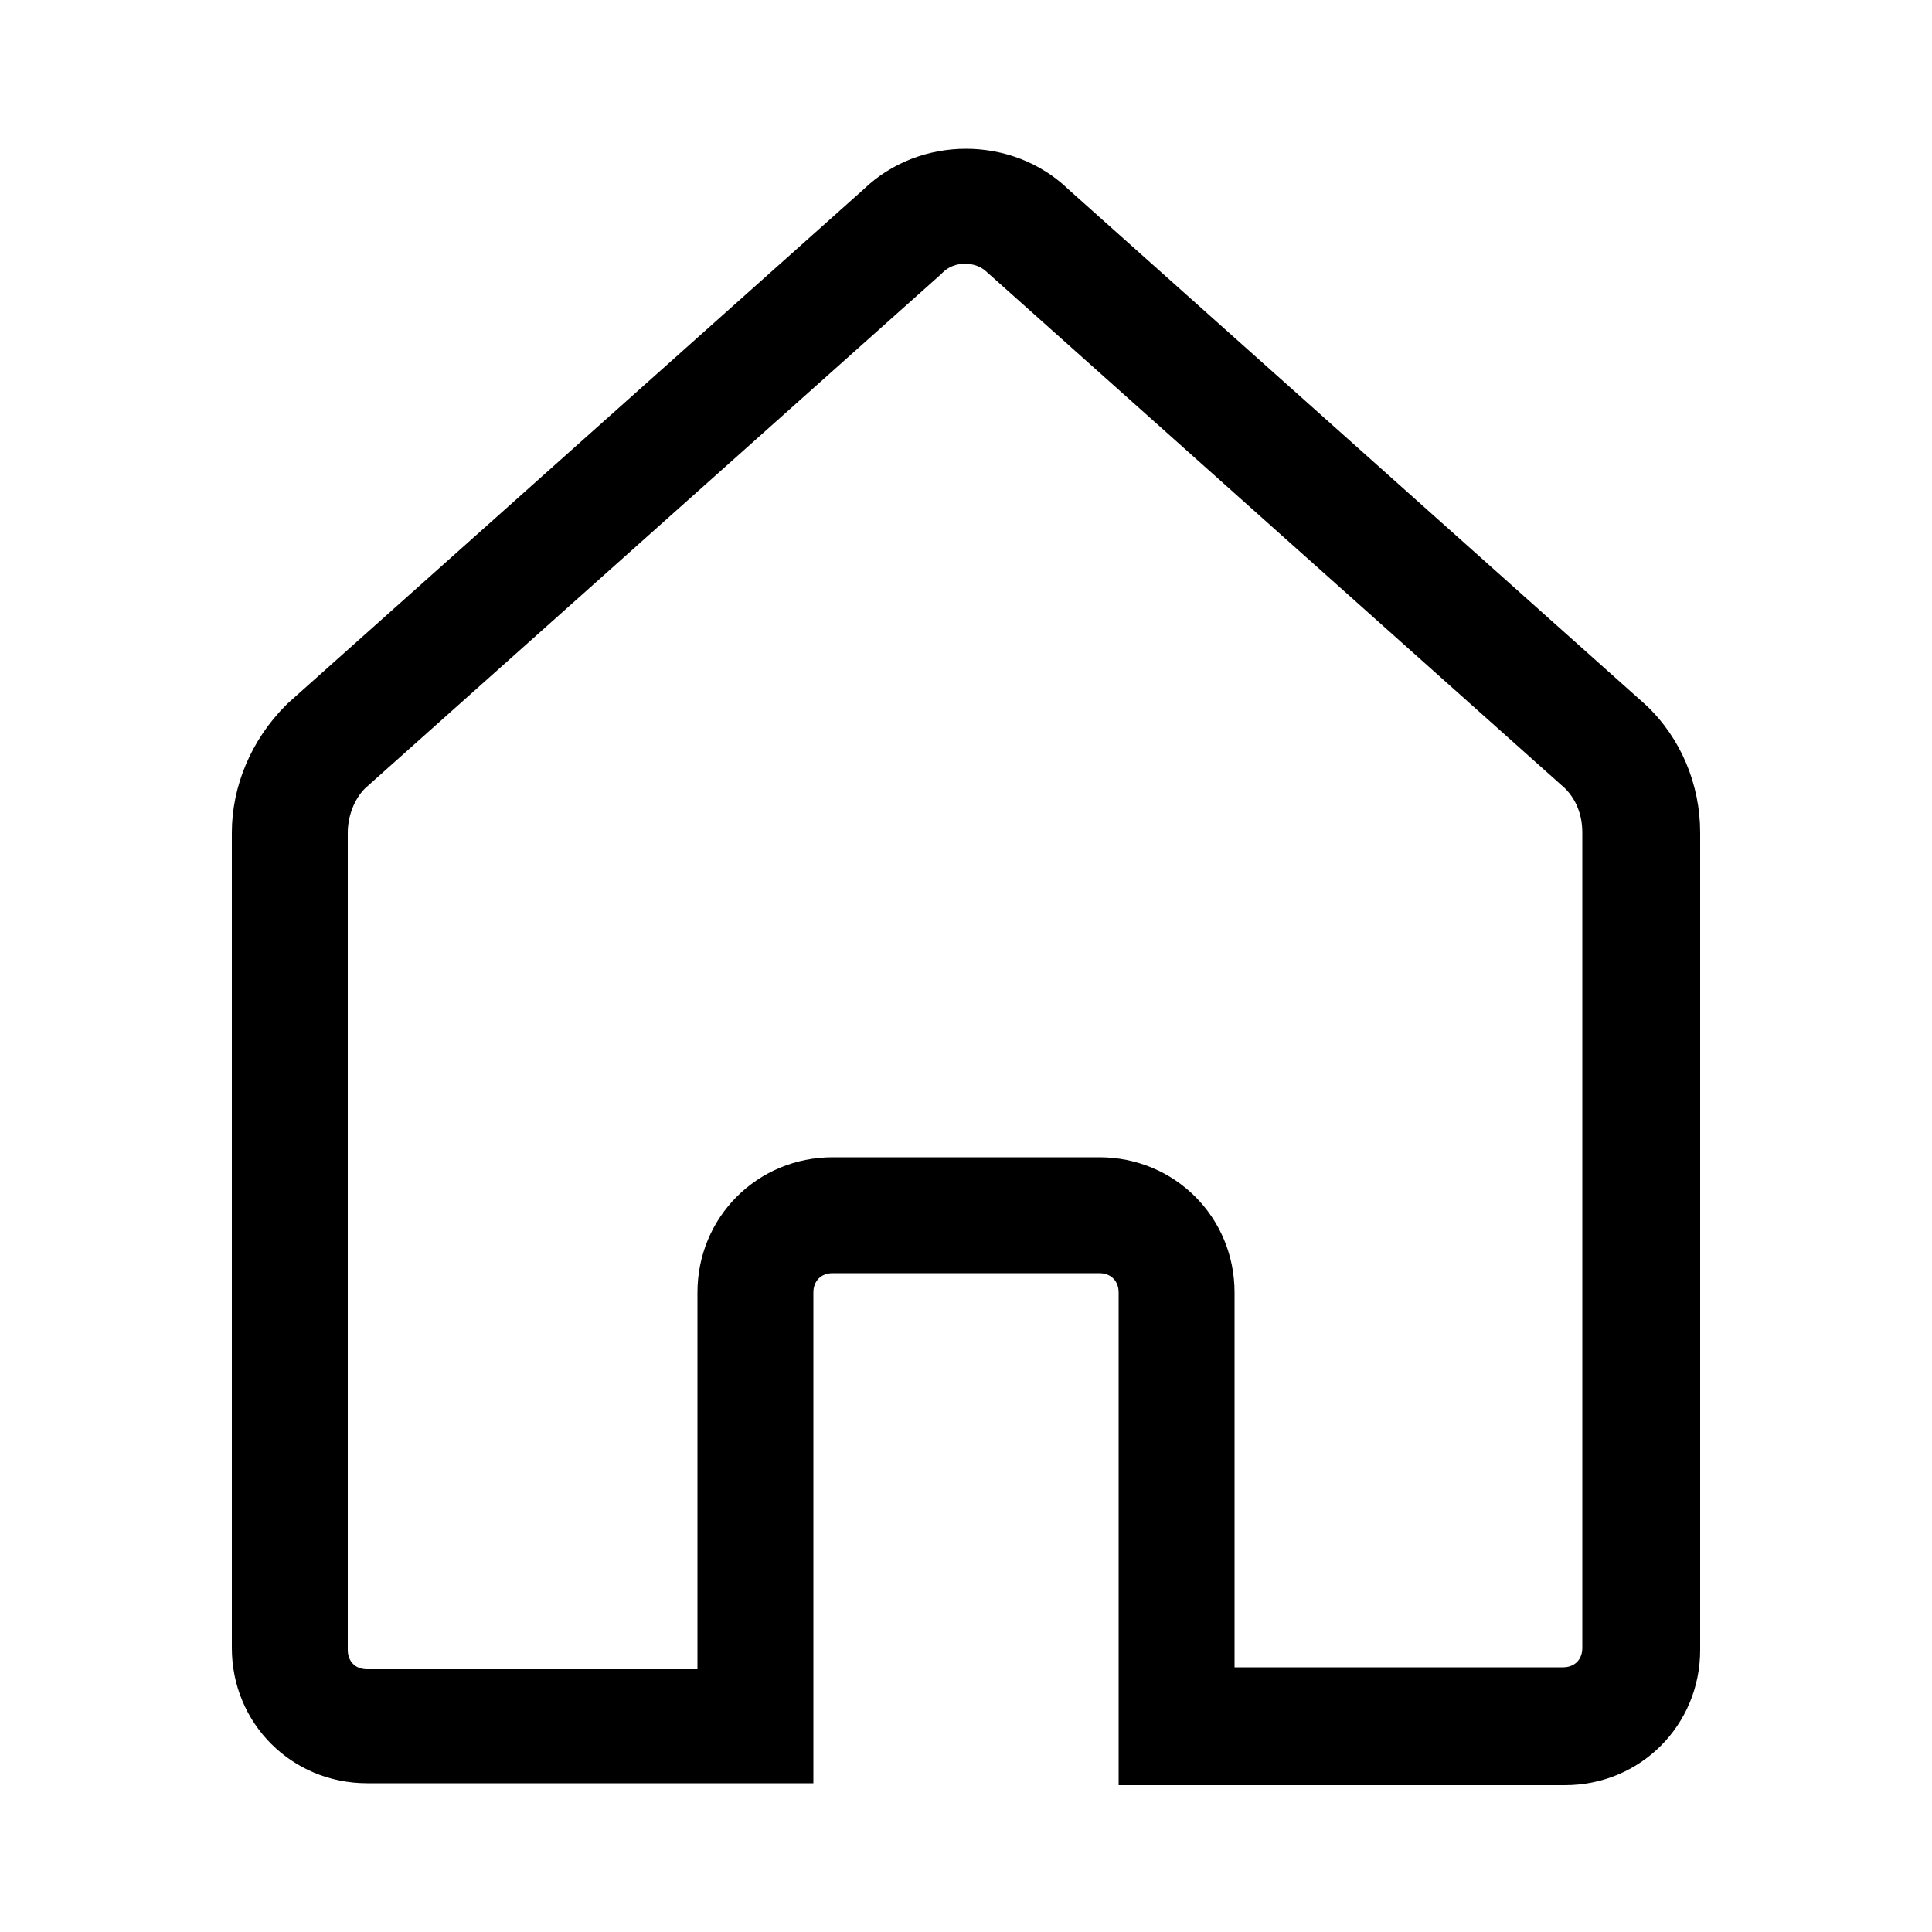
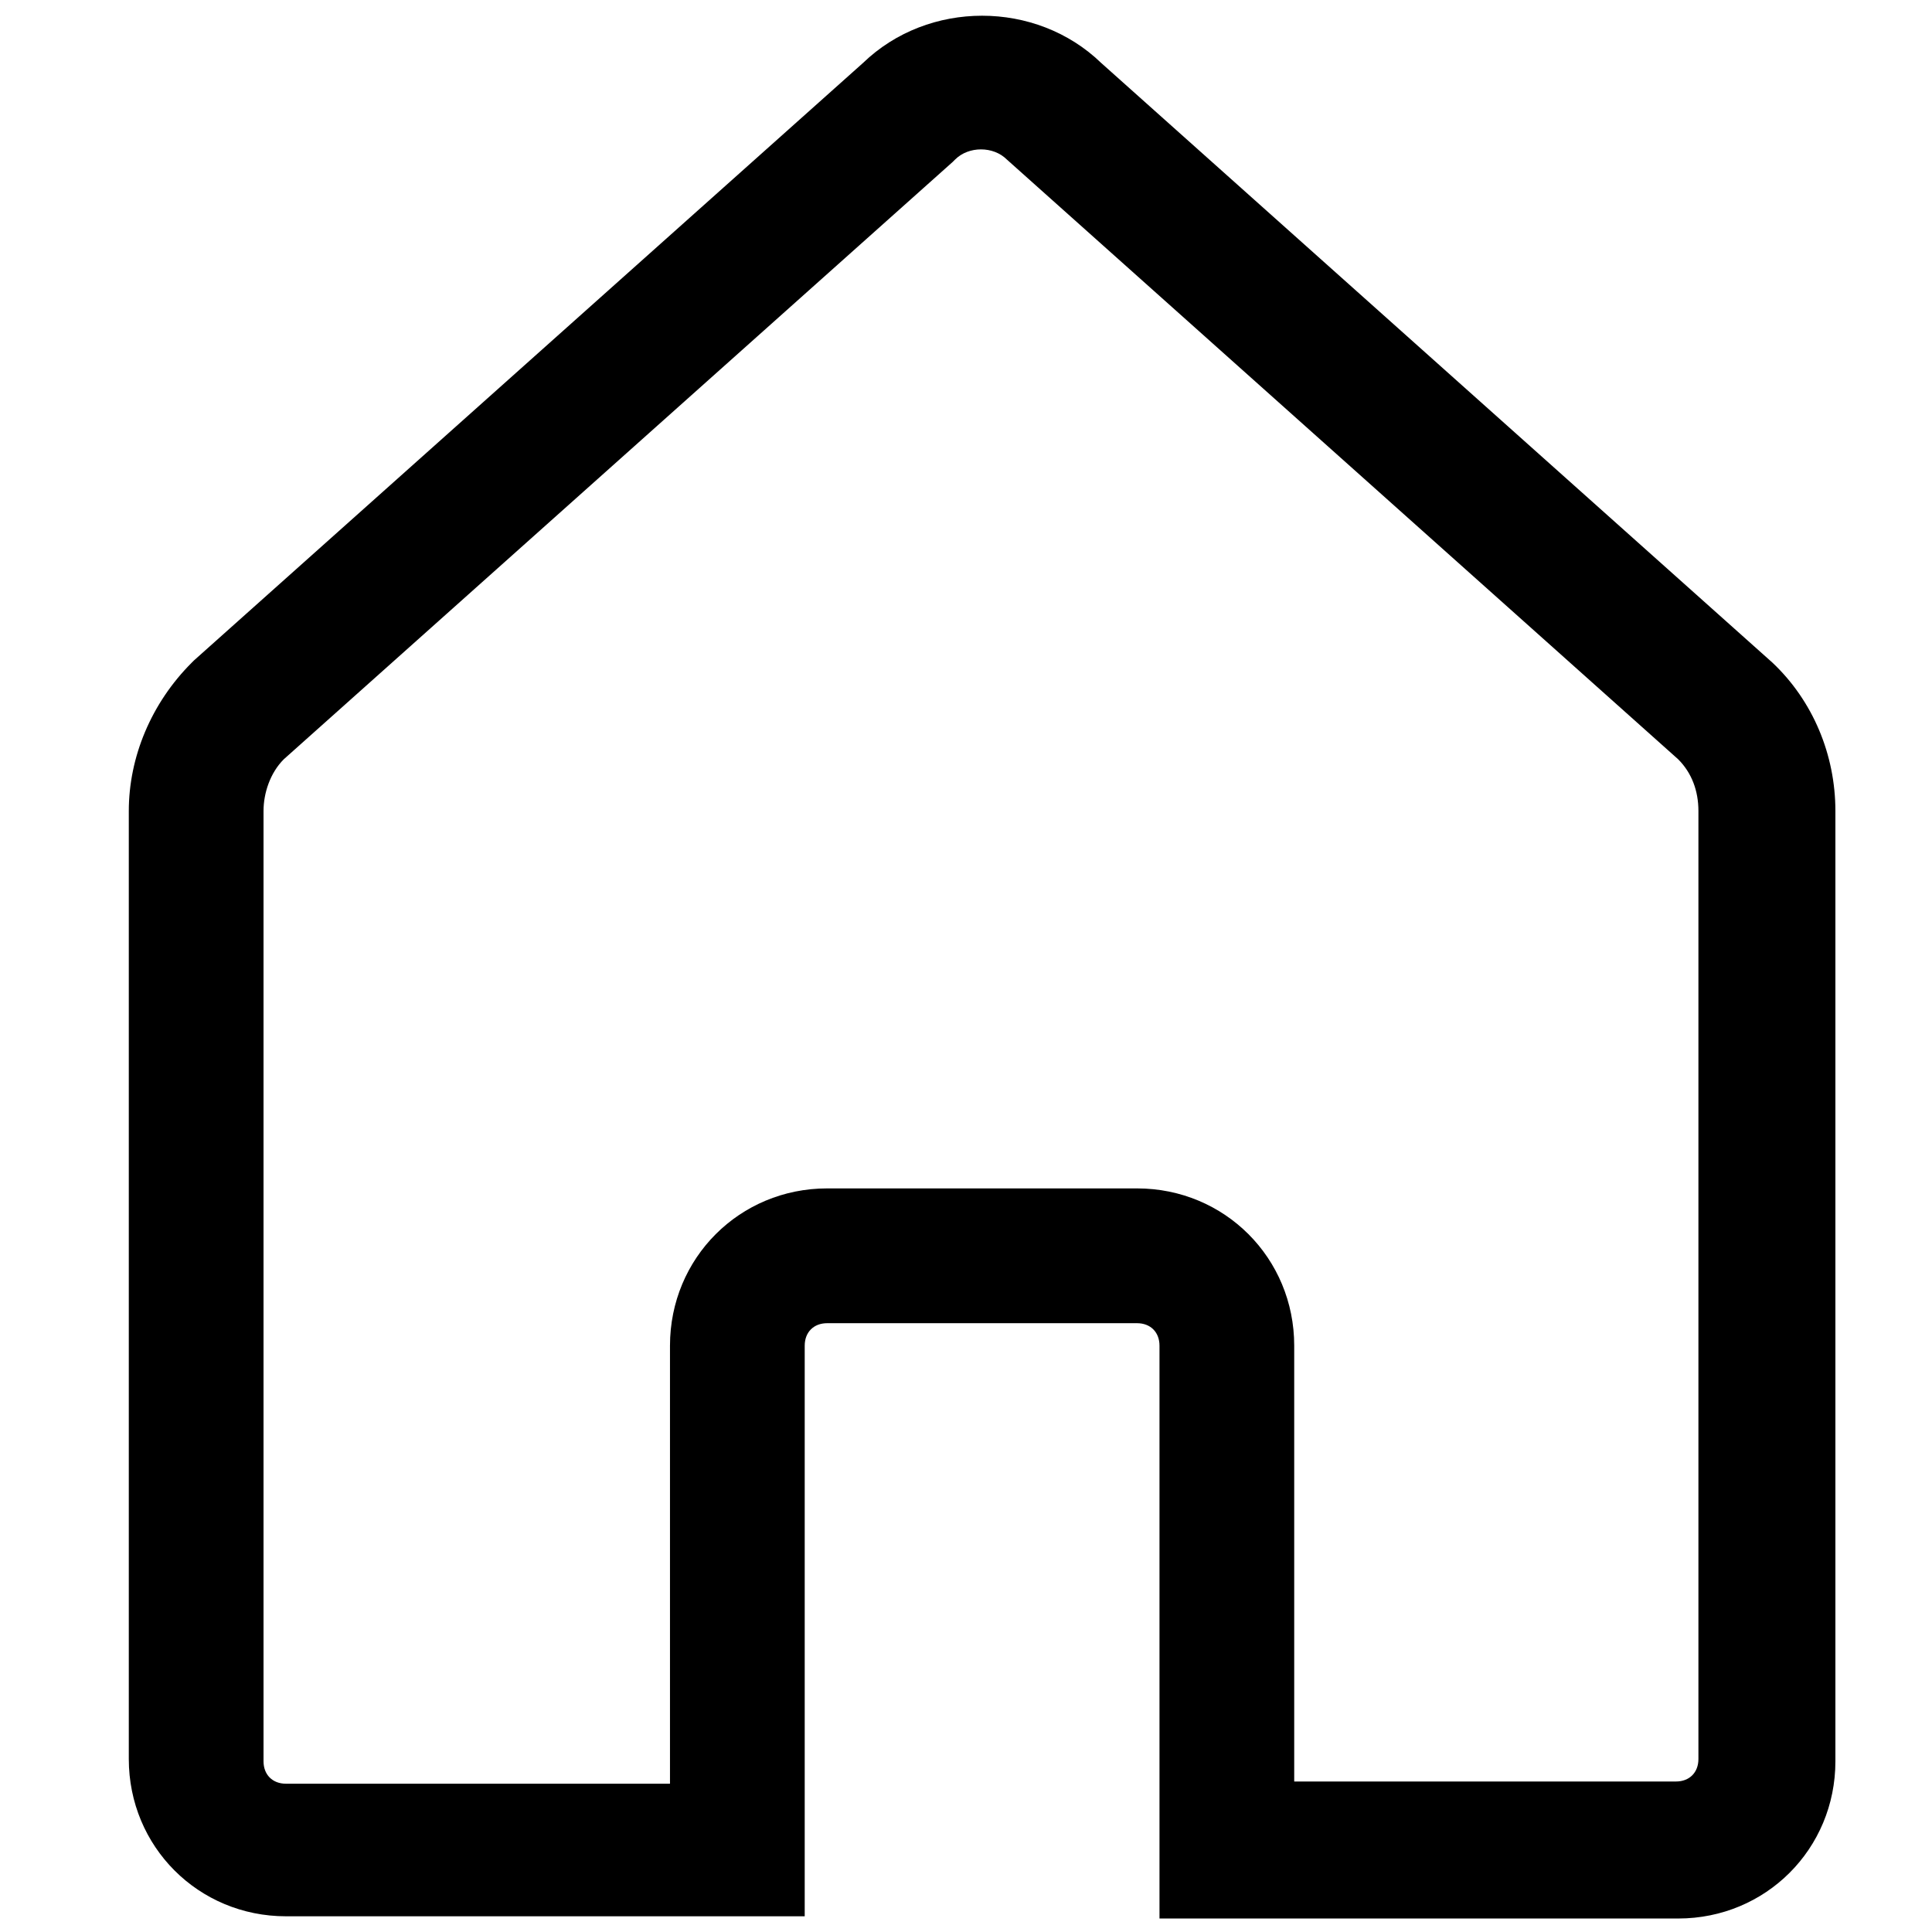
- <svg xmlns="http://www.w3.org/2000/svg" version="1.1" x="0px" y="0px" viewBox="0 0 100 100" style="enable-background:new 0 0 100 100;" xml:space="preserve">
-   <g>
-     <path d="M42.1,66.9c0-0.6,0.4-1,1-1h13.8c0.6,0,1,0.4,1,1v25.5H81c3.9,0,7-3.1,7-7V43.1c0-2.5-1-4.9-2.8-6.6L55.3,9.8   C52.4,7,47.6,7,44.7,9.8L14.9,36.4l-0.1,0.1C13,38.3,12,40.7,12,43.1v42.2c0,3.9,3.1,7,7,7h23.1V66.9z M36.1,66.9v19.5H19   c-0.6,0-1-0.4-1-1V43.1c0-0.8,0.3-1.7,0.9-2.3l29.8-26.6l0.1-0.1c0.6-0.6,1.7-0.6,2.3,0l29.9,26.7c0.6,0.6,0.9,1.4,0.9,2.3v42.2   c0,0.6-0.4,1-1,1H63.9V66.9c0-3.9-3.1-7-7-7H43.1C39.2,59.9,36.1,63,36.1,66.9z" />
+ <svg xmlns="http://www.w3.org/2000/svg" width="60px" height="60px" viewBox="0 0 60 60" version="1.1">
+   <defs />
+   <g id="Page-1" stroke="none" stroke-width="1" fill="none" fill-rule="evenodd">
+     <g id="Artboard" fill-rule="nonzero" fill="#000000">
+       <g id="home" transform="translate(4, 0)">
+         <path d="M20.991,41.791 C20.991,41.372 21.27,41.093 21.688,41.093 L31.312,41.093 C31.73,41.093 32.009,41.372 32.009,41.791 L32.009,59.581 L48.118,59.581 C50.838,59.581 53,57.419 53,54.698 L53,25.186 C53,23.442 52.303,21.767 51.047,20.581 L30.196,1.953 C28.174,-3.33066907e-16 24.826,-3.33066907e-16 22.804,1.953 L2.022,20.512 L1.953,20.581 C0.697,21.837 0,23.512 0,25.186 L0,54.628 C0,57.349 2.162,59.512 4.882,59.512 L20.991,59.512 L20.991,41.791 Z M16.807,41.791 L16.807,55.395 L4.882,55.395 C4.463,55.395 4.184,55.116 4.184,54.698 L4.184,25.186 C4.184,24.628 4.393,24 4.812,23.581 L25.593,5.023 L25.663,4.953 C26.082,4.535 26.849,4.535 27.267,4.953 L48.118,23.581 C48.537,24 48.746,24.558 48.746,25.186 L48.746,54.628 C48.746,55.047 48.467,55.326 48.049,55.326 L36.193,55.326 L36.193,41.791 C36.193,39.07 34.032,36.907 31.312,36.907 L21.688,36.907 C18.968,36.907 16.807,39.07 16.807,41.791 Z" id="Shape" />
+       </g>
+     </g>
  </g>
</svg>
